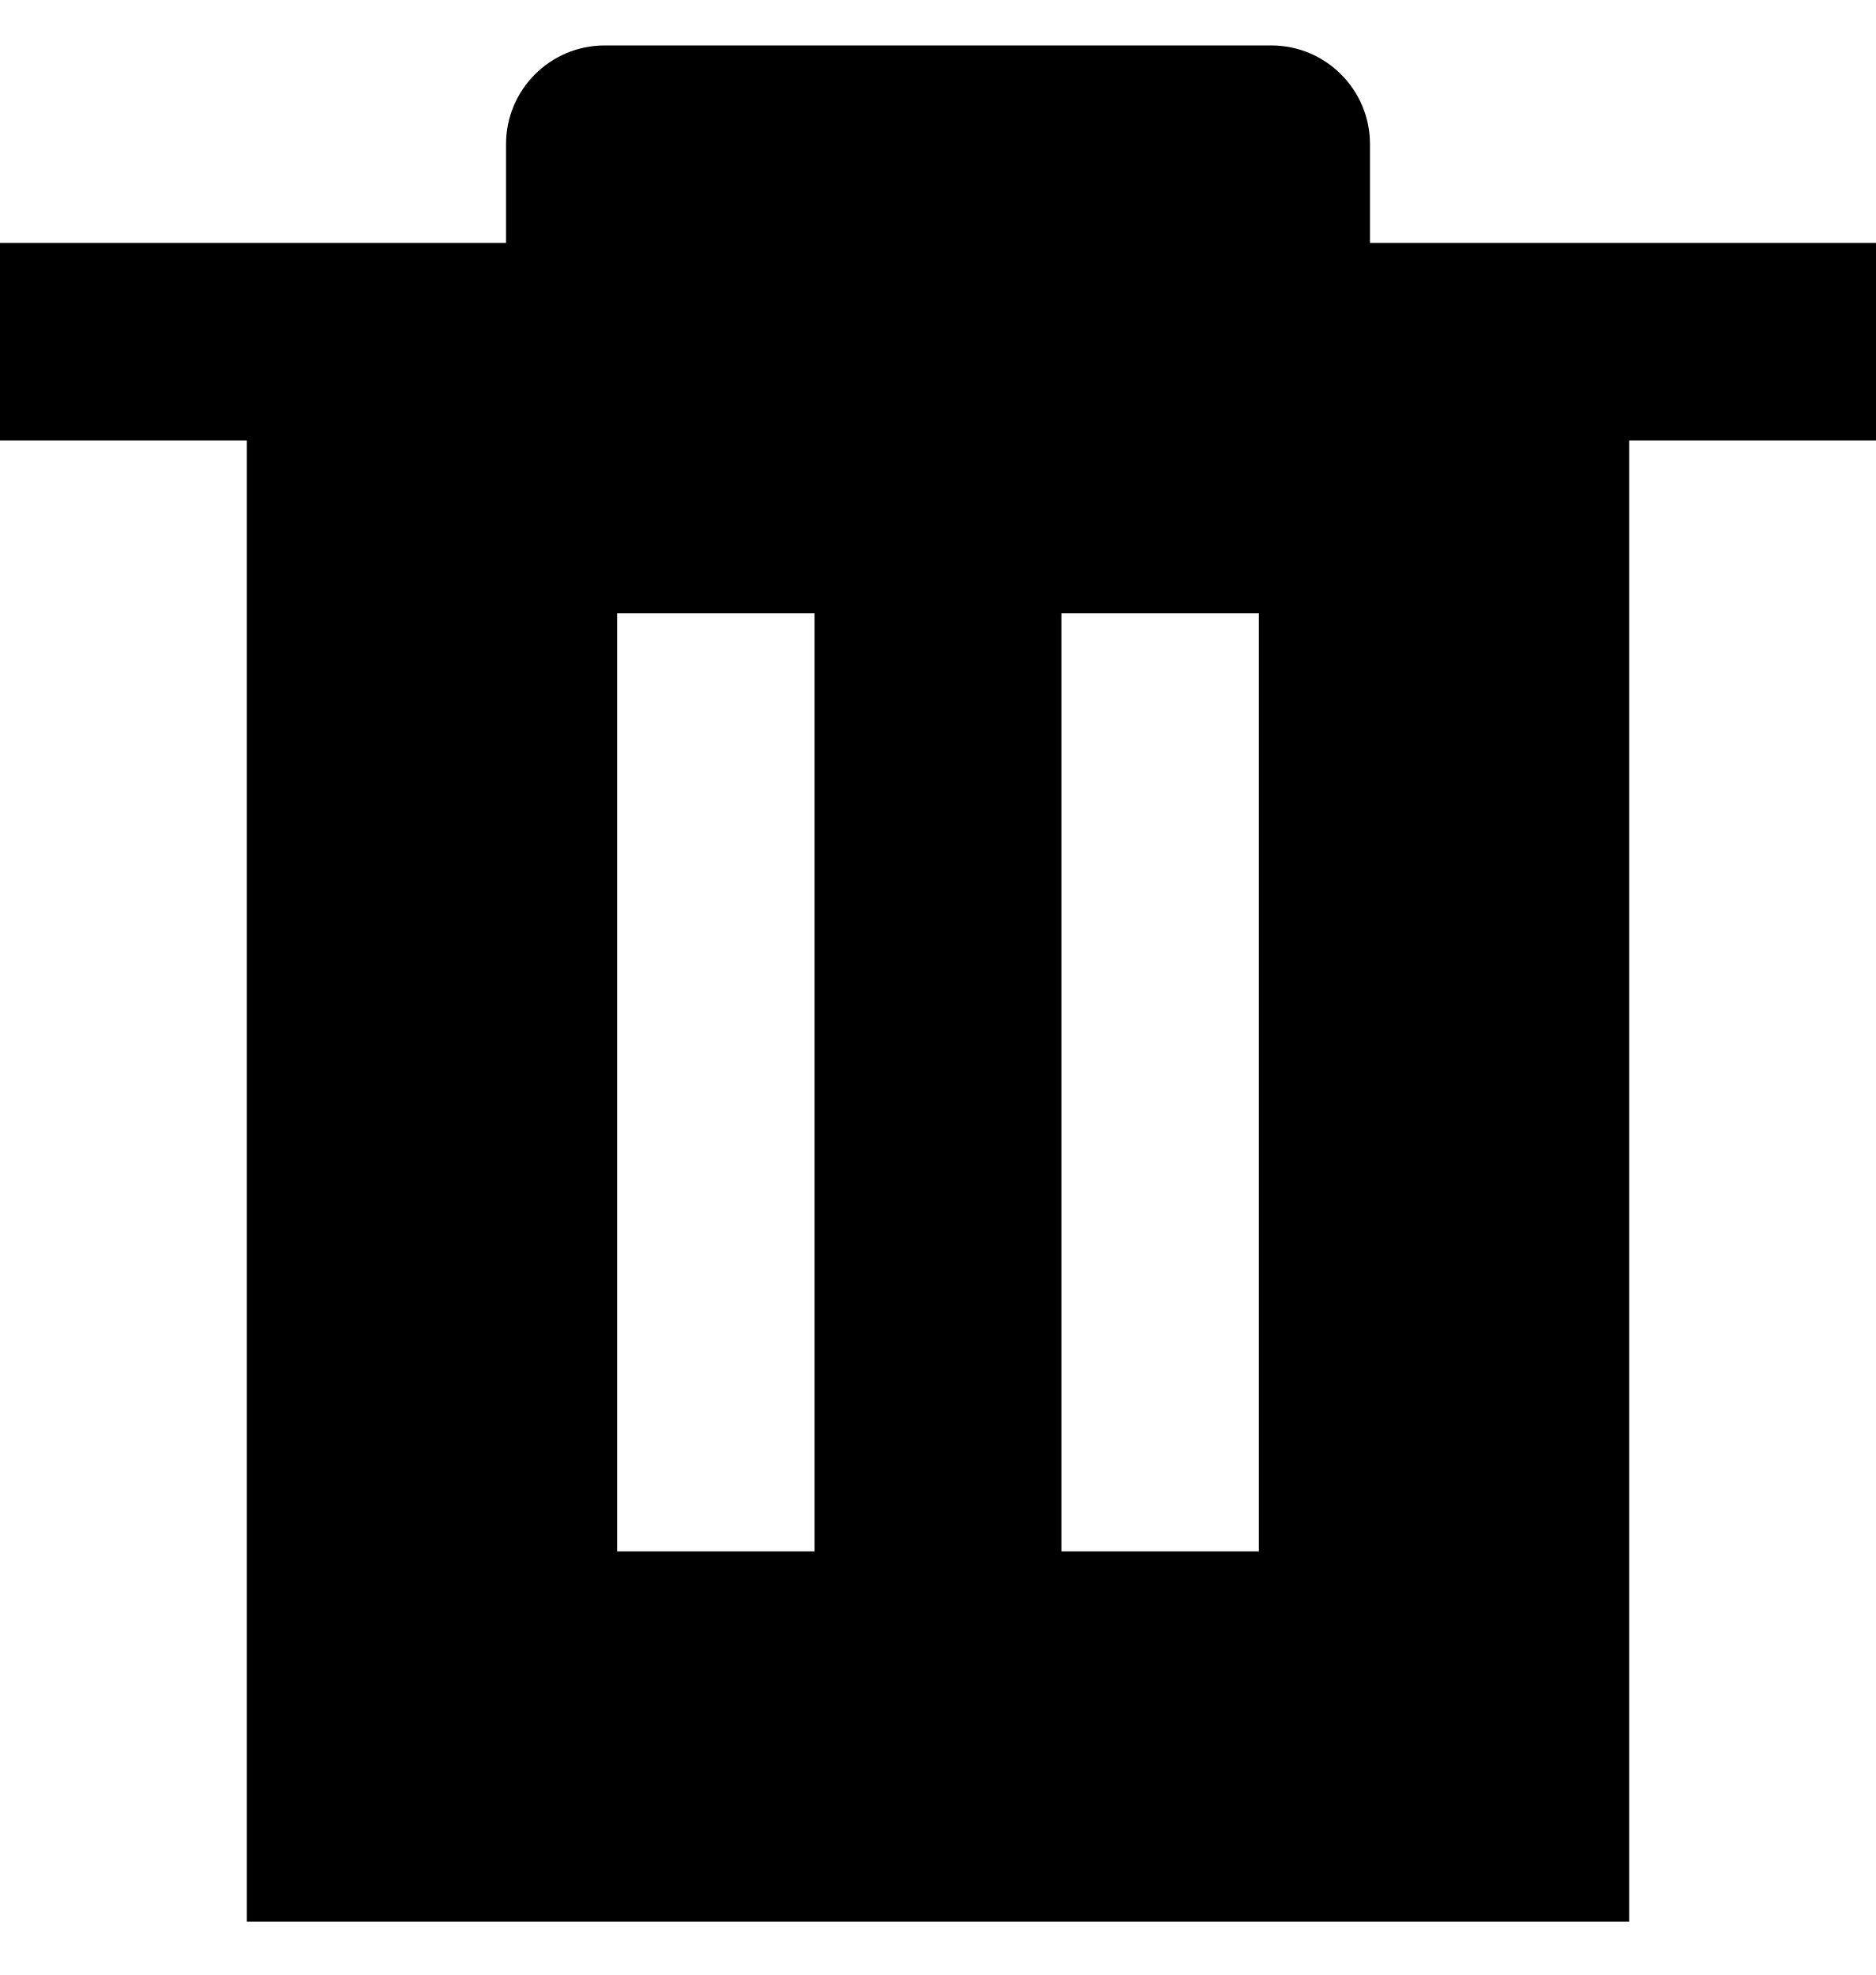
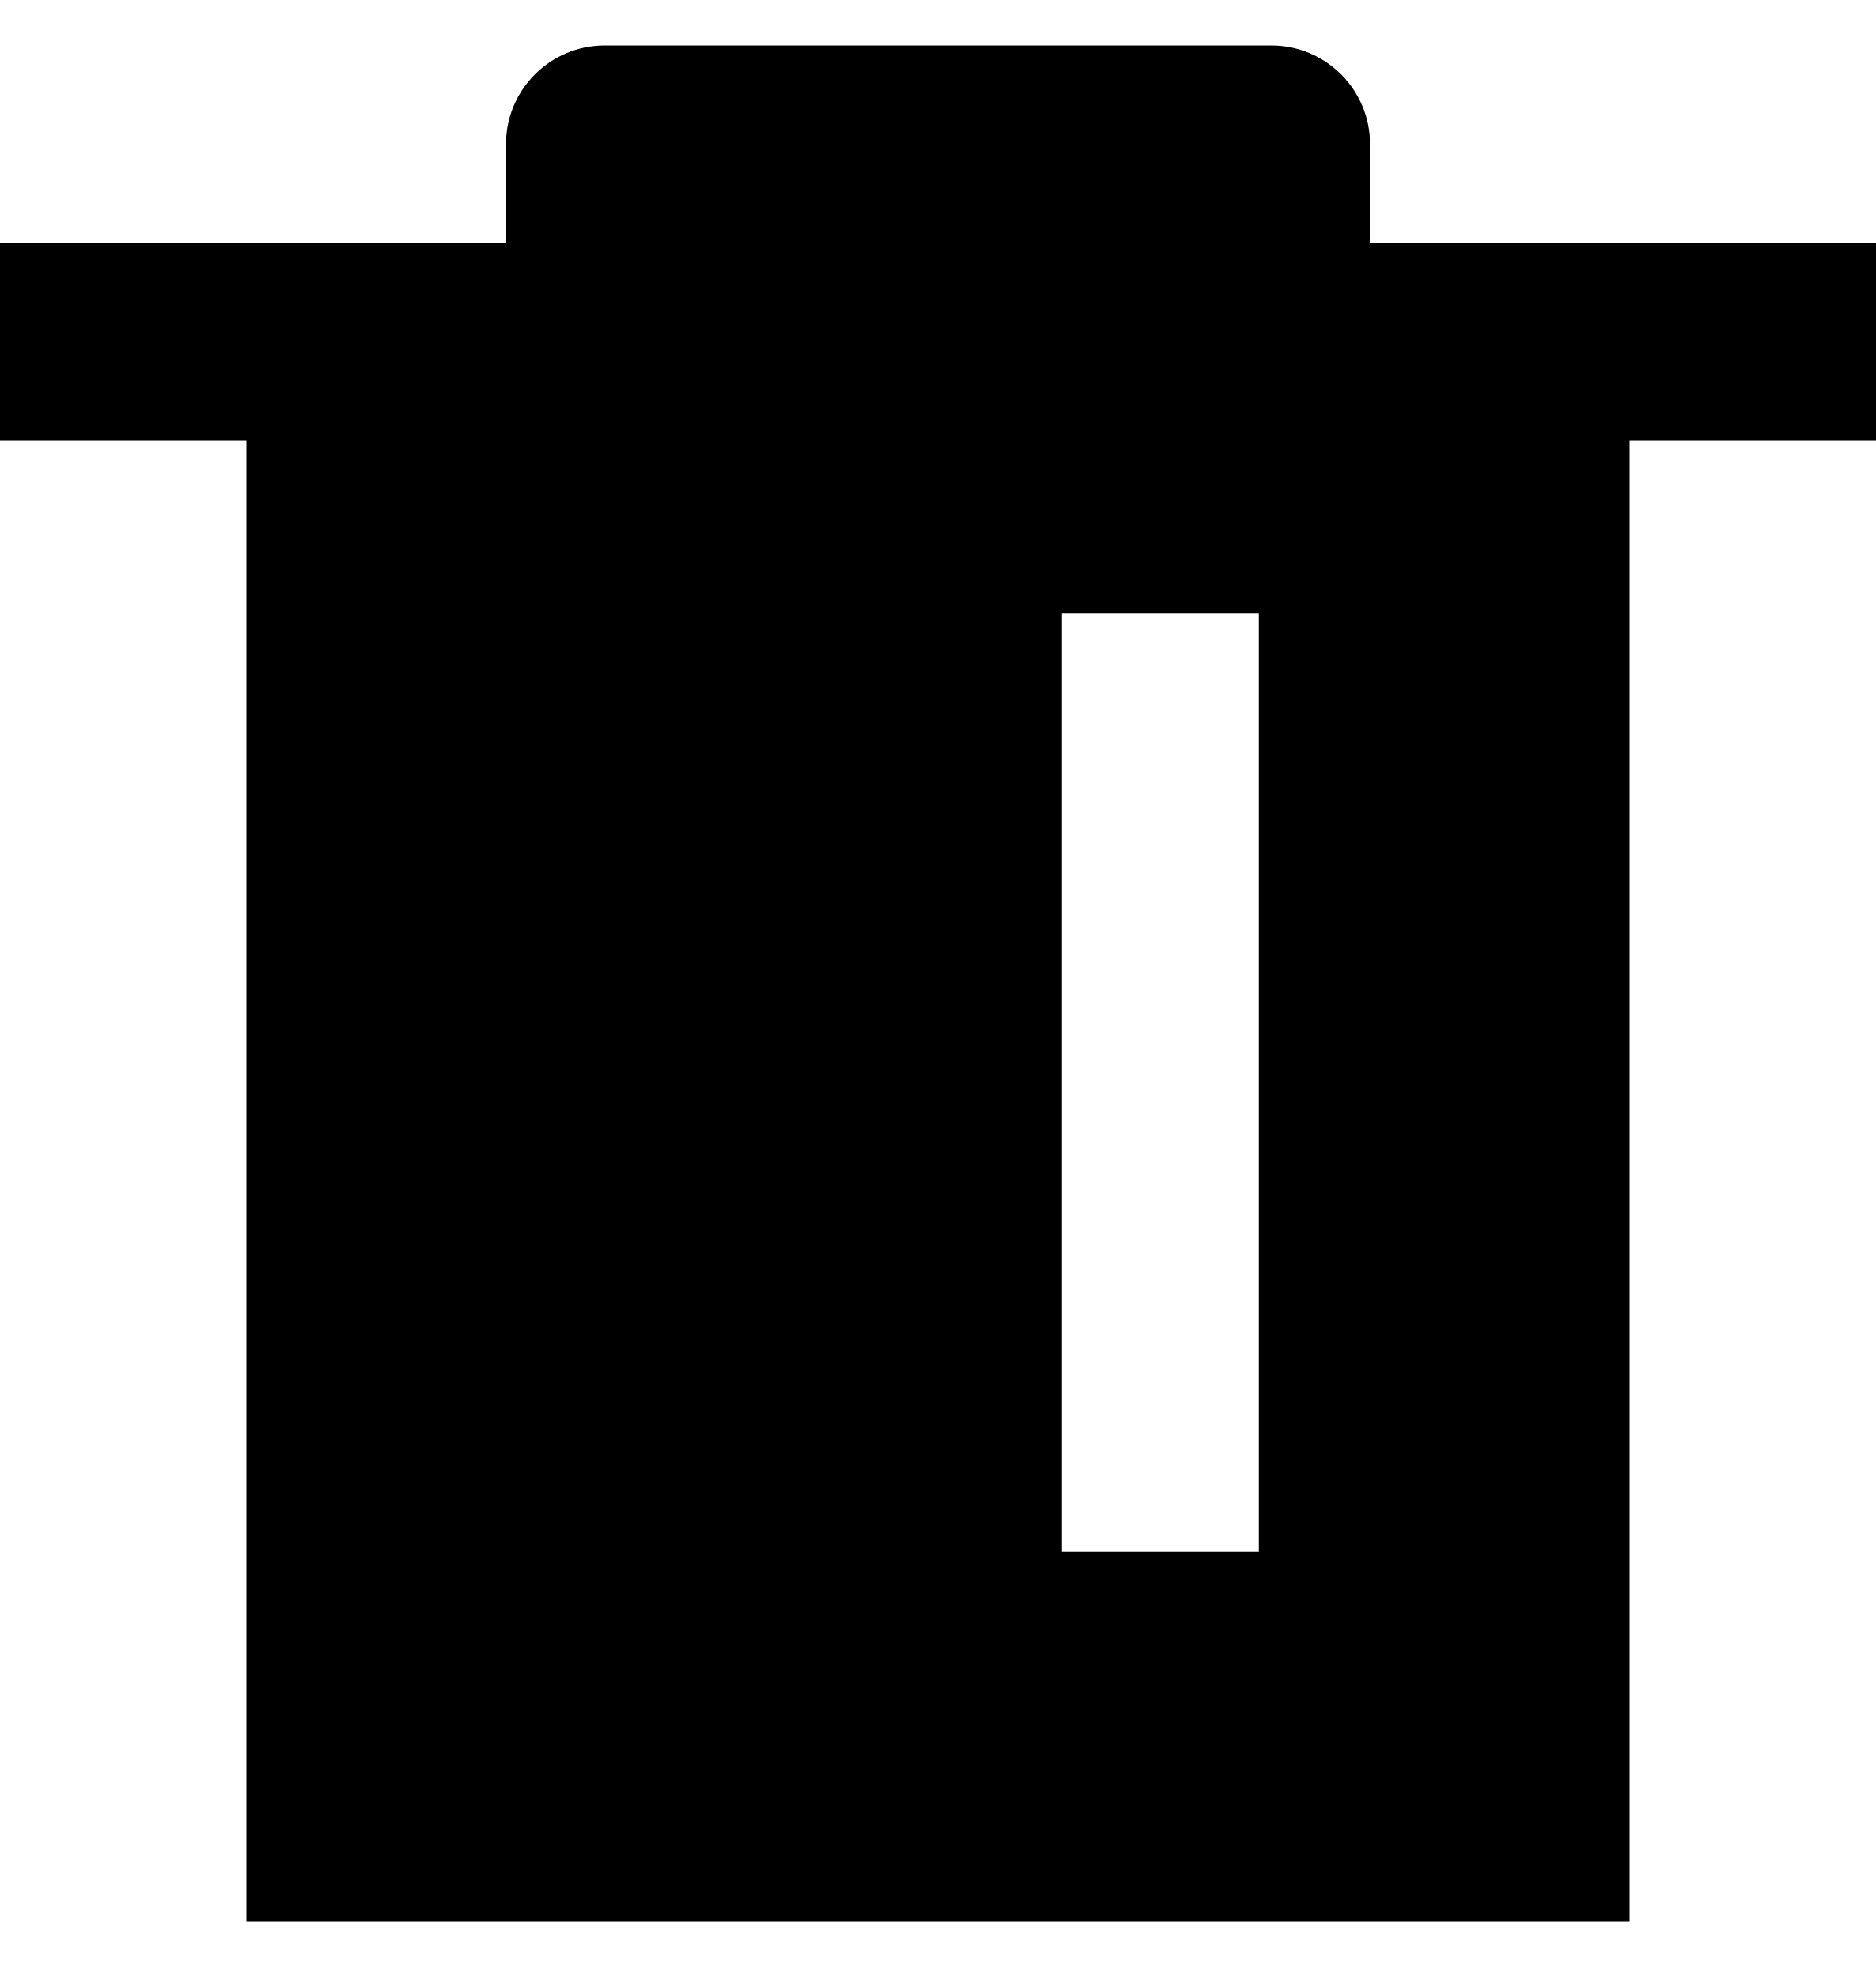
- <svg xmlns="http://www.w3.org/2000/svg" width="19" height="20" viewBox="0 0 19 20" fill="none">
-   <path fill-rule="evenodd" clip-rule="evenodd" d="M5.125 1.46C5.125 0.908 5.573 0.46 6.125 0.46H12.875C13.427 0.46 13.875 0.908 13.875 1.46V2.46H19V4.46H16.5V19.46H2.5V4.46H0V2.46H5.125V1.46ZM6.25 15.71V6.21H8.25V15.71H6.25ZM10.75 6.21V15.71H12.75V6.21H10.75Z" fill="black" />
+ <svg xmlns="http://www.w3.org/2000/svg" viewBox="0 0 19 20">
+   <path d="M5.125 1.46C5.125 0.908 5.573 0.46 6.125 0.46H12.875C13.427 0.46 13.875 0.908 13.875 1.46V2.46H19V4.46H16.5V19.46H2.5V4.46H0V2.46H5.125V1.46ZM6.25 15.71V6.21H8.25V15.71H6.25ZM10.75 6.21V15.71H12.75V6.21H10.75Z" />
</svg>
